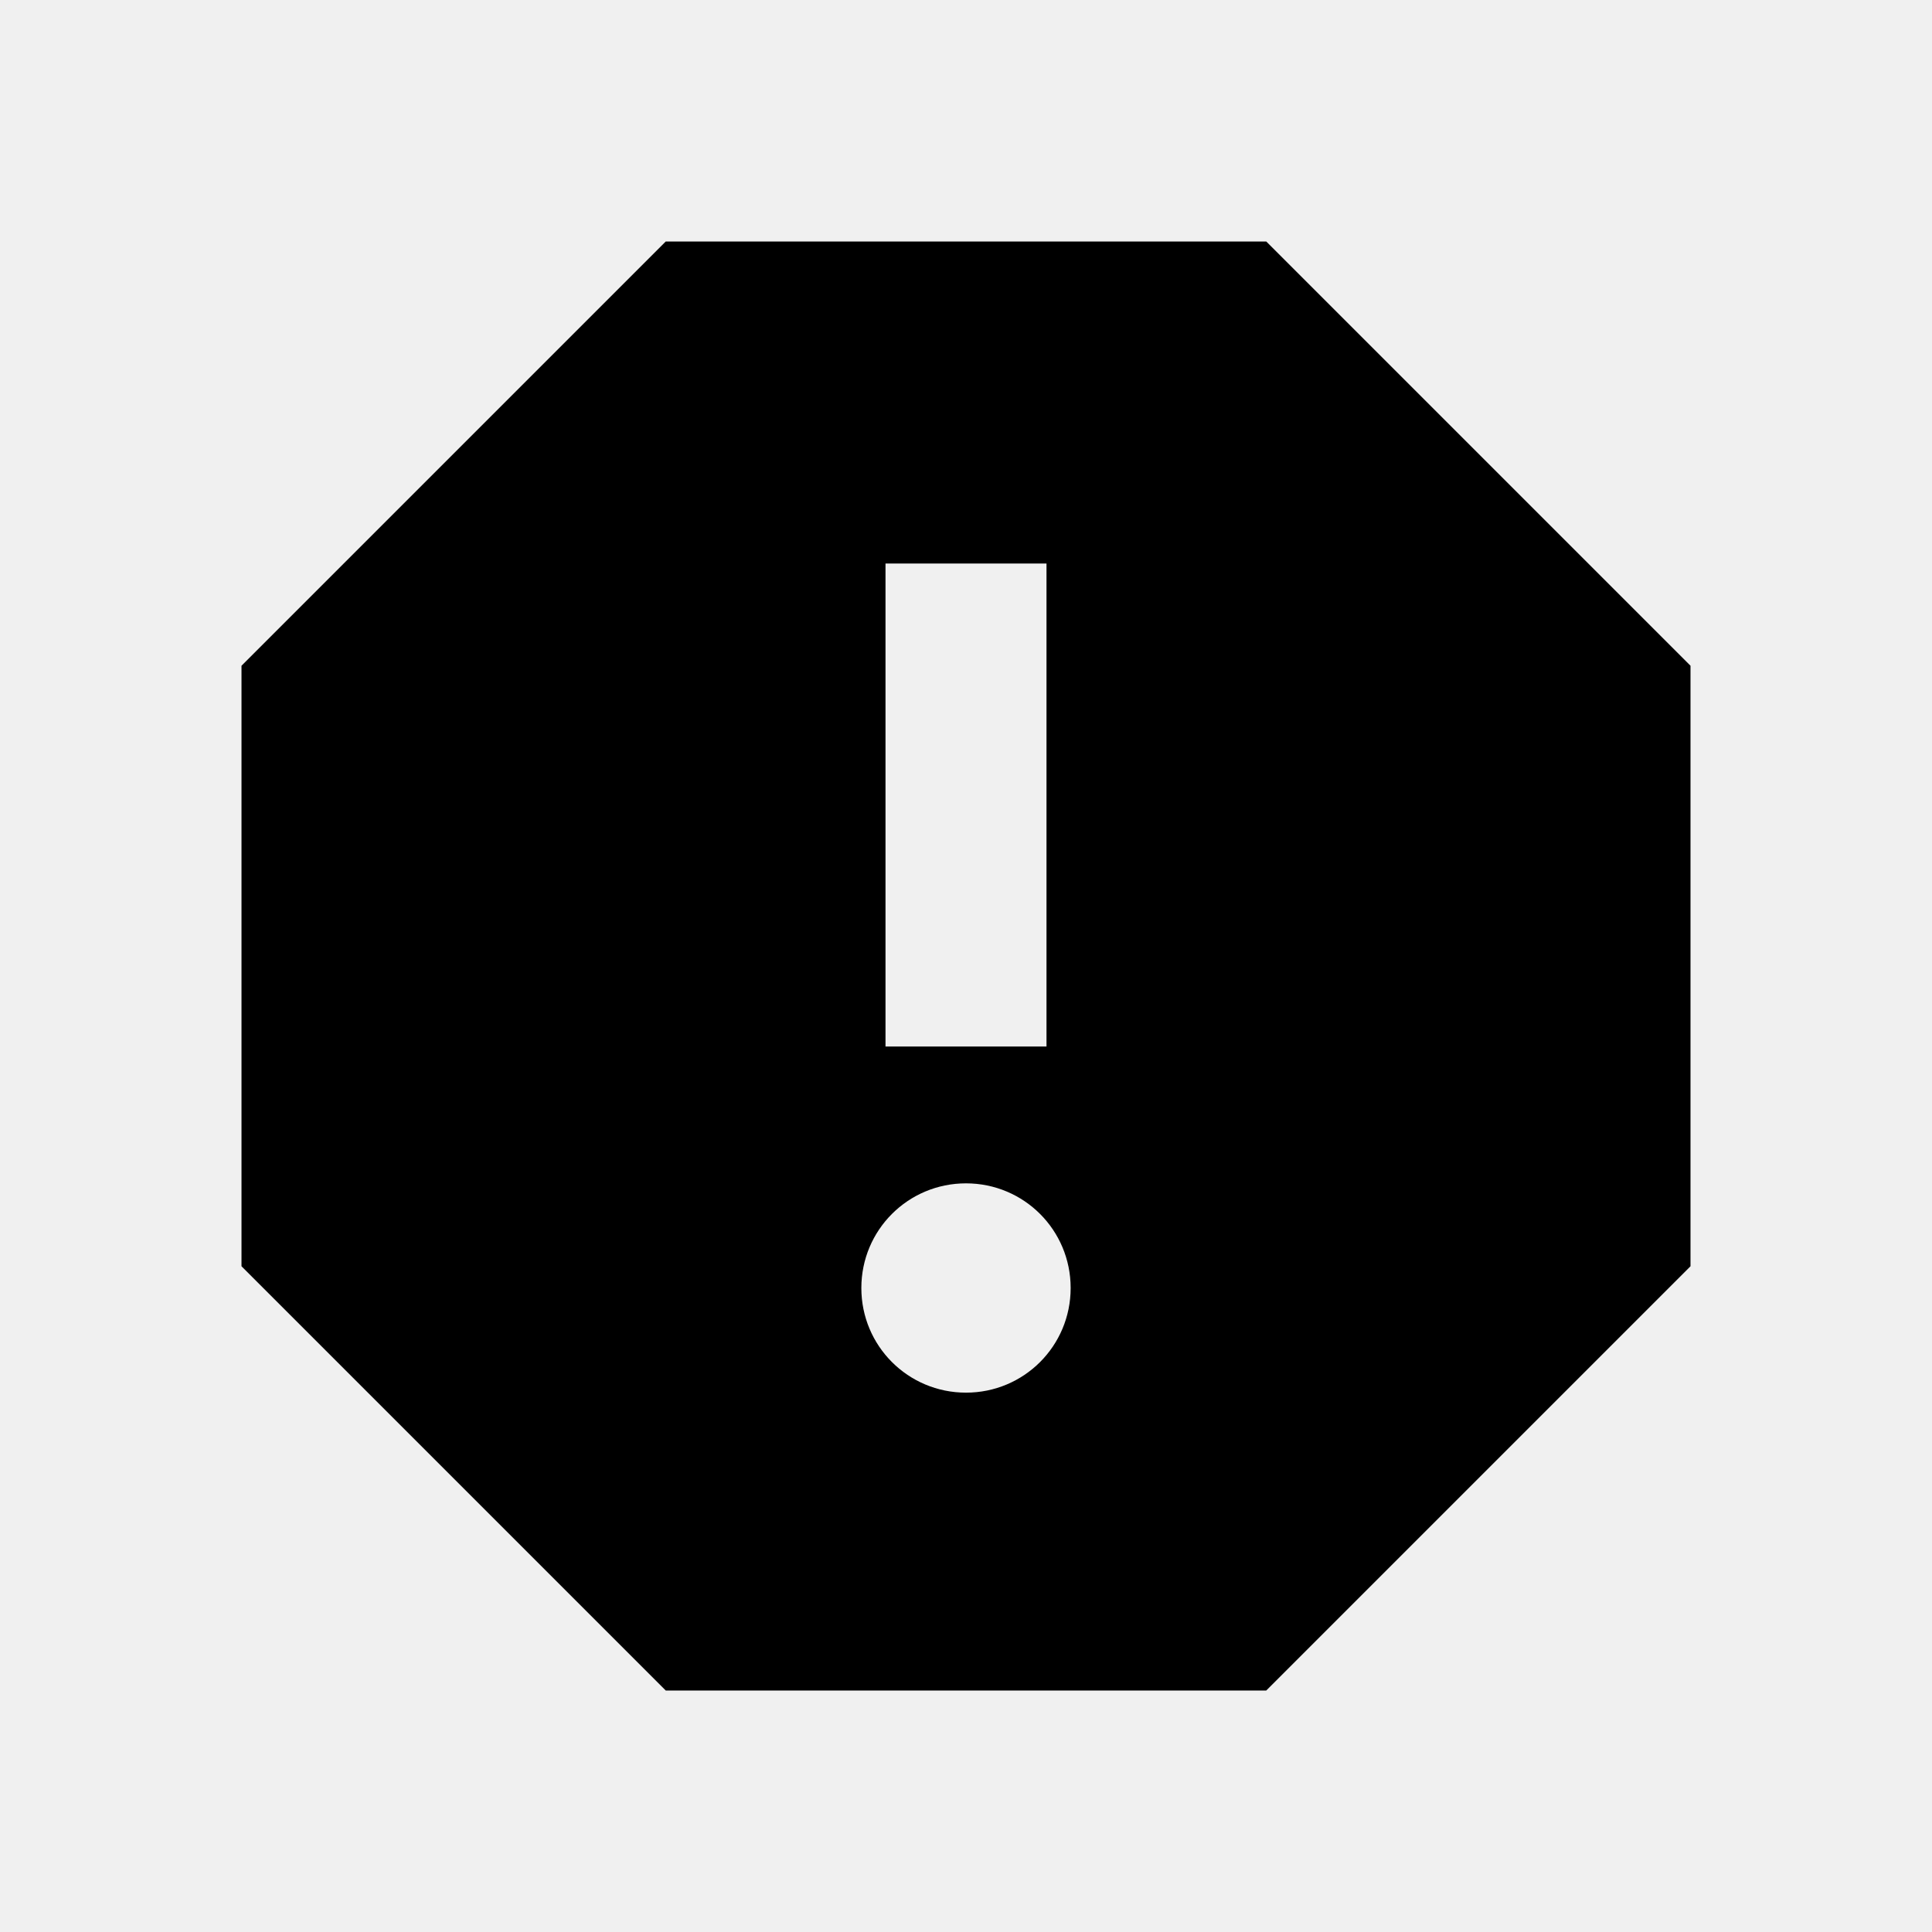
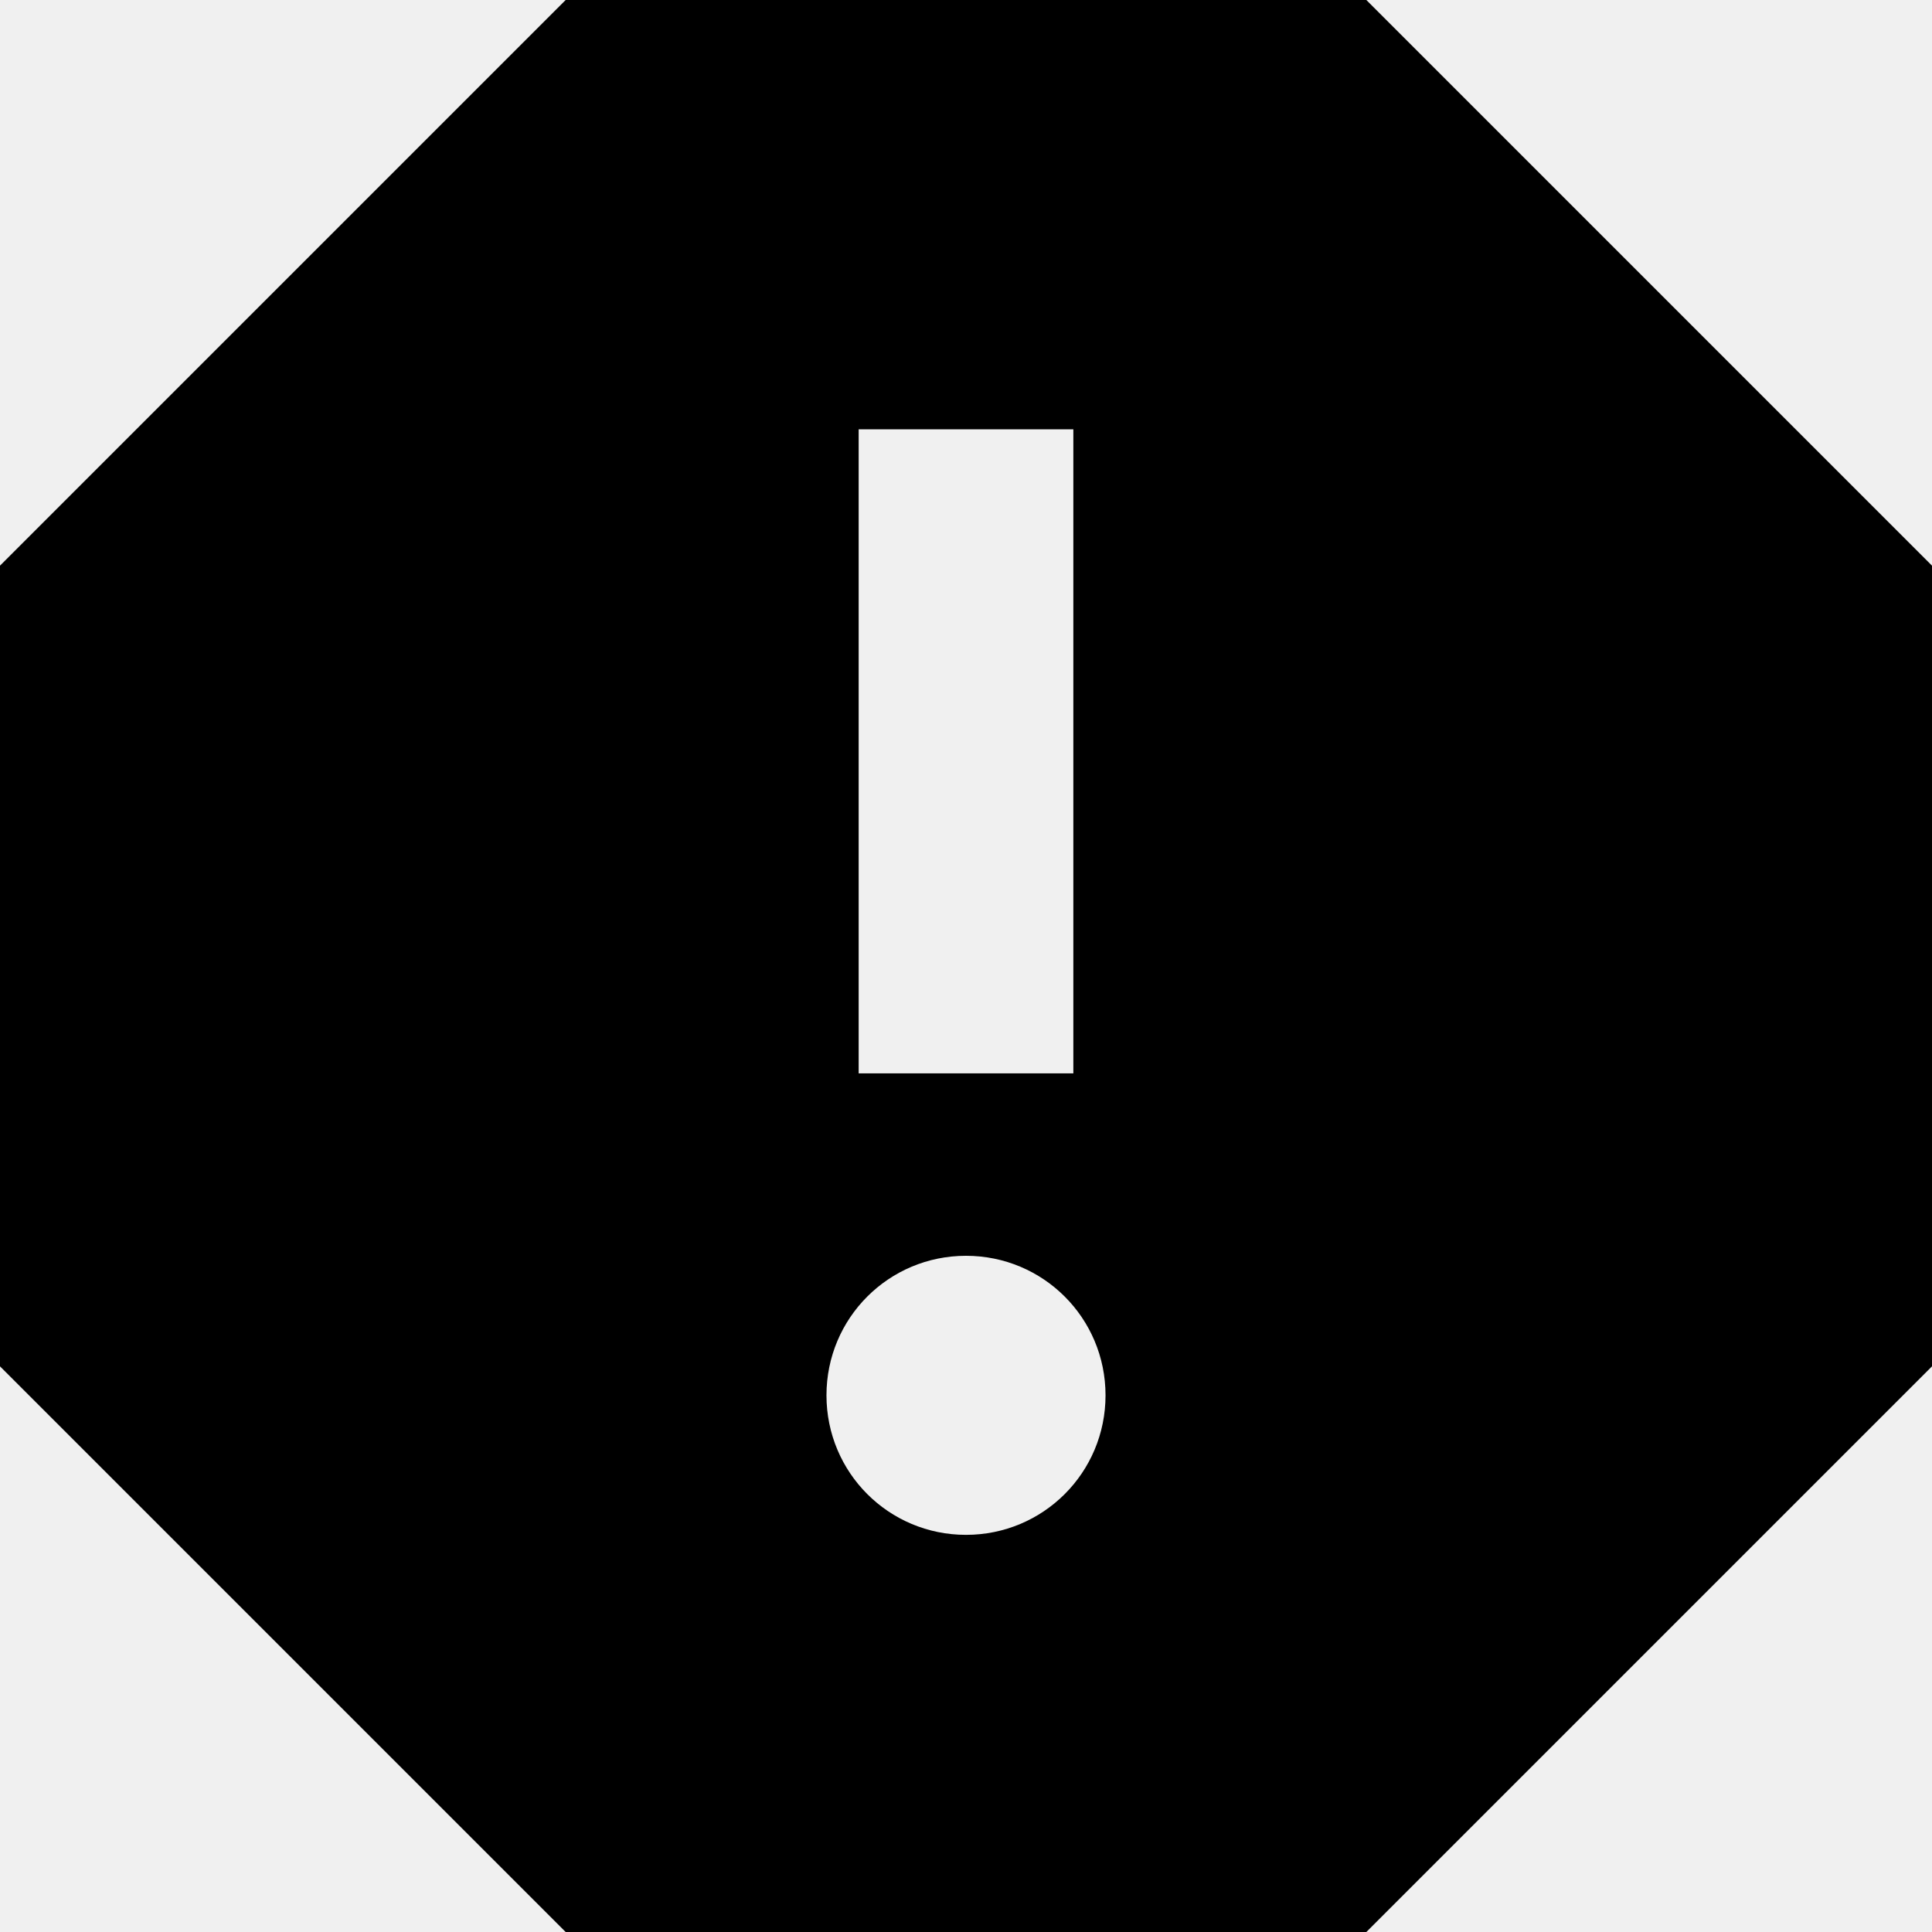
- <svg viewBox="0 0 24 24" data-testid="ReportIcon">
-   <path d="M15.73 3H8.27L3 8.27v7.46L8.27 21h7.46L21 15.73V8.27L15.73 3zM12 17.3c-.72 0-1.3-.58-1.3-1.3 0-.72.58-1.3 1.3-1.3.72 0 1.3.58 1.3 1.3 0 .72-.58 1.3-1.3 1.3zm1-4.3h-2V7h2v6z" />
+ <svg xmlns="http://www.w3.org/2000/svg" width="32" height="32" viewBox="0 0 32 32" fill="none">
+   <g clip-path="url(#clip0_1463_1069)">
+     <path d="M22.631 0H9.369L0 9.369V22.631L9.369 32H22.631L32 22.631V9.369L22.631 0ZM16 25.422C14.72 25.422 13.689 24.391 13.689 23.111C13.689 21.831 14.72 20.8 16 20.8C17.28 20.8 18.311 21.831 18.311 23.111C18.311 24.391 17.28 25.422 16 25.422ZM17.778 17.778H14.222V7.111H17.778V17.778Z" fill="black" />
+   </g>
+   <defs>
+     <clipPath id="clip0_1463_1069">
+       <rect width="32" height="32" fill="white" />
+     </clipPath>
+   </defs>
</svg>
